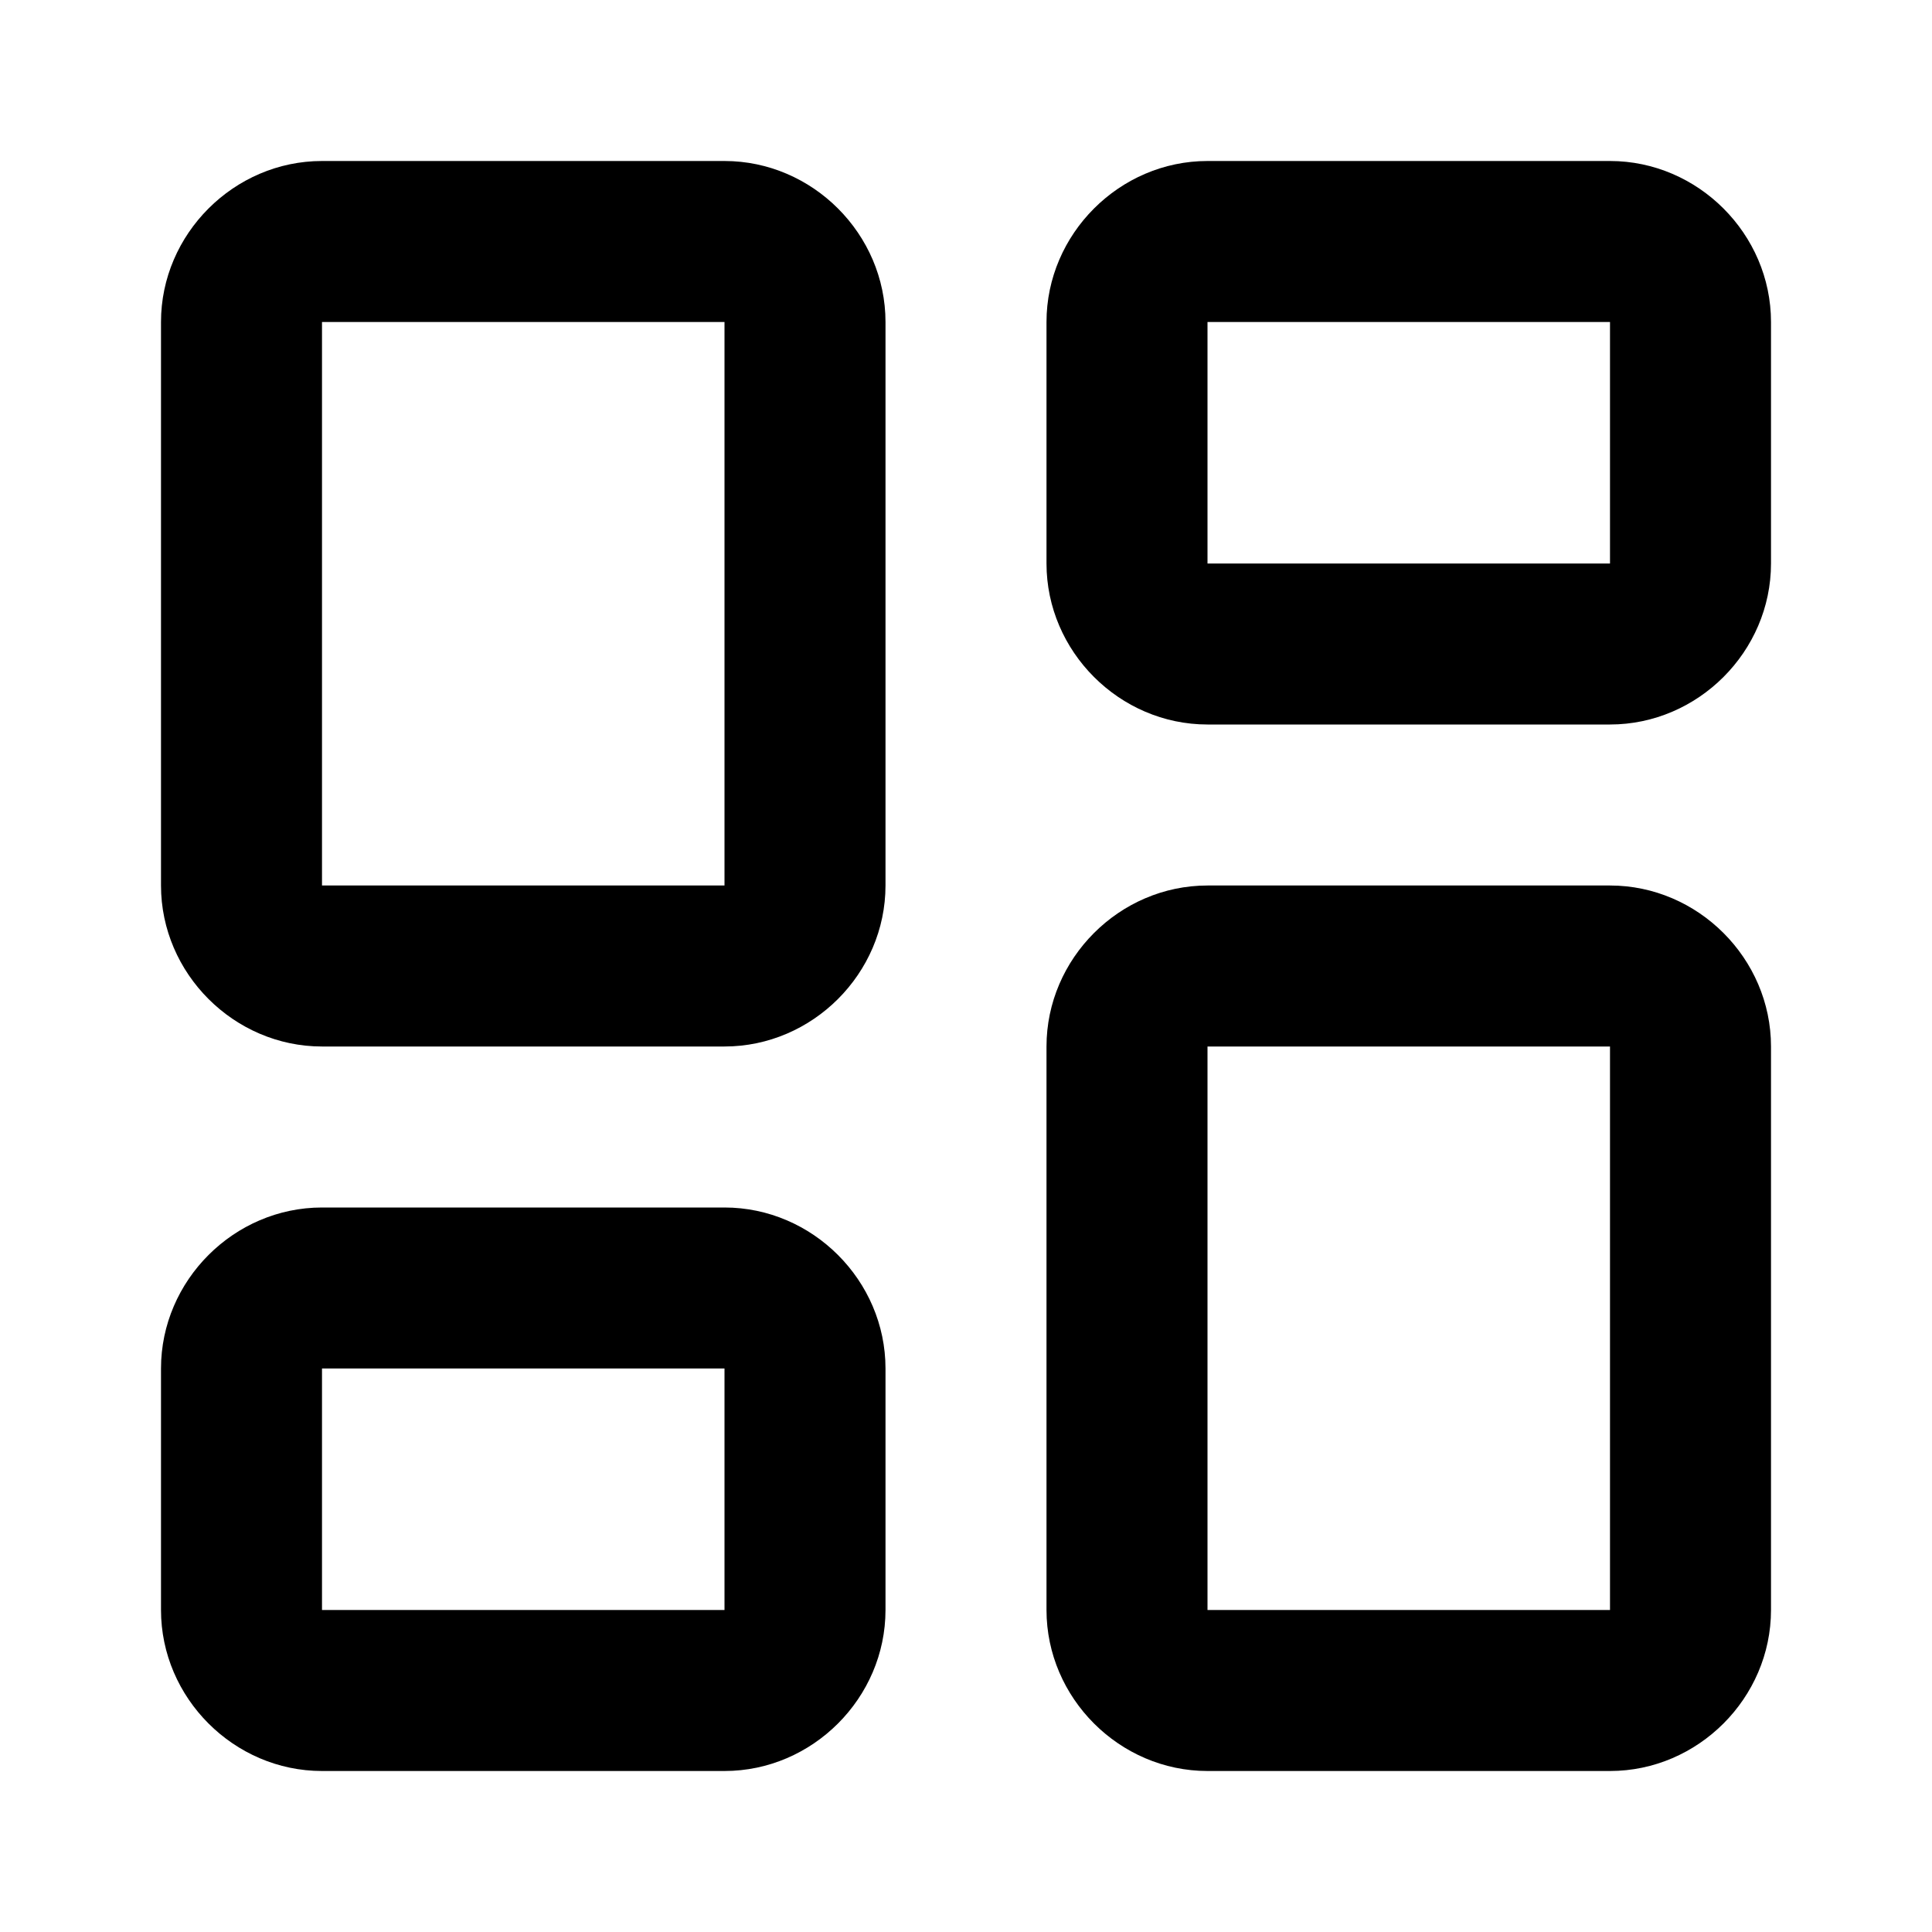
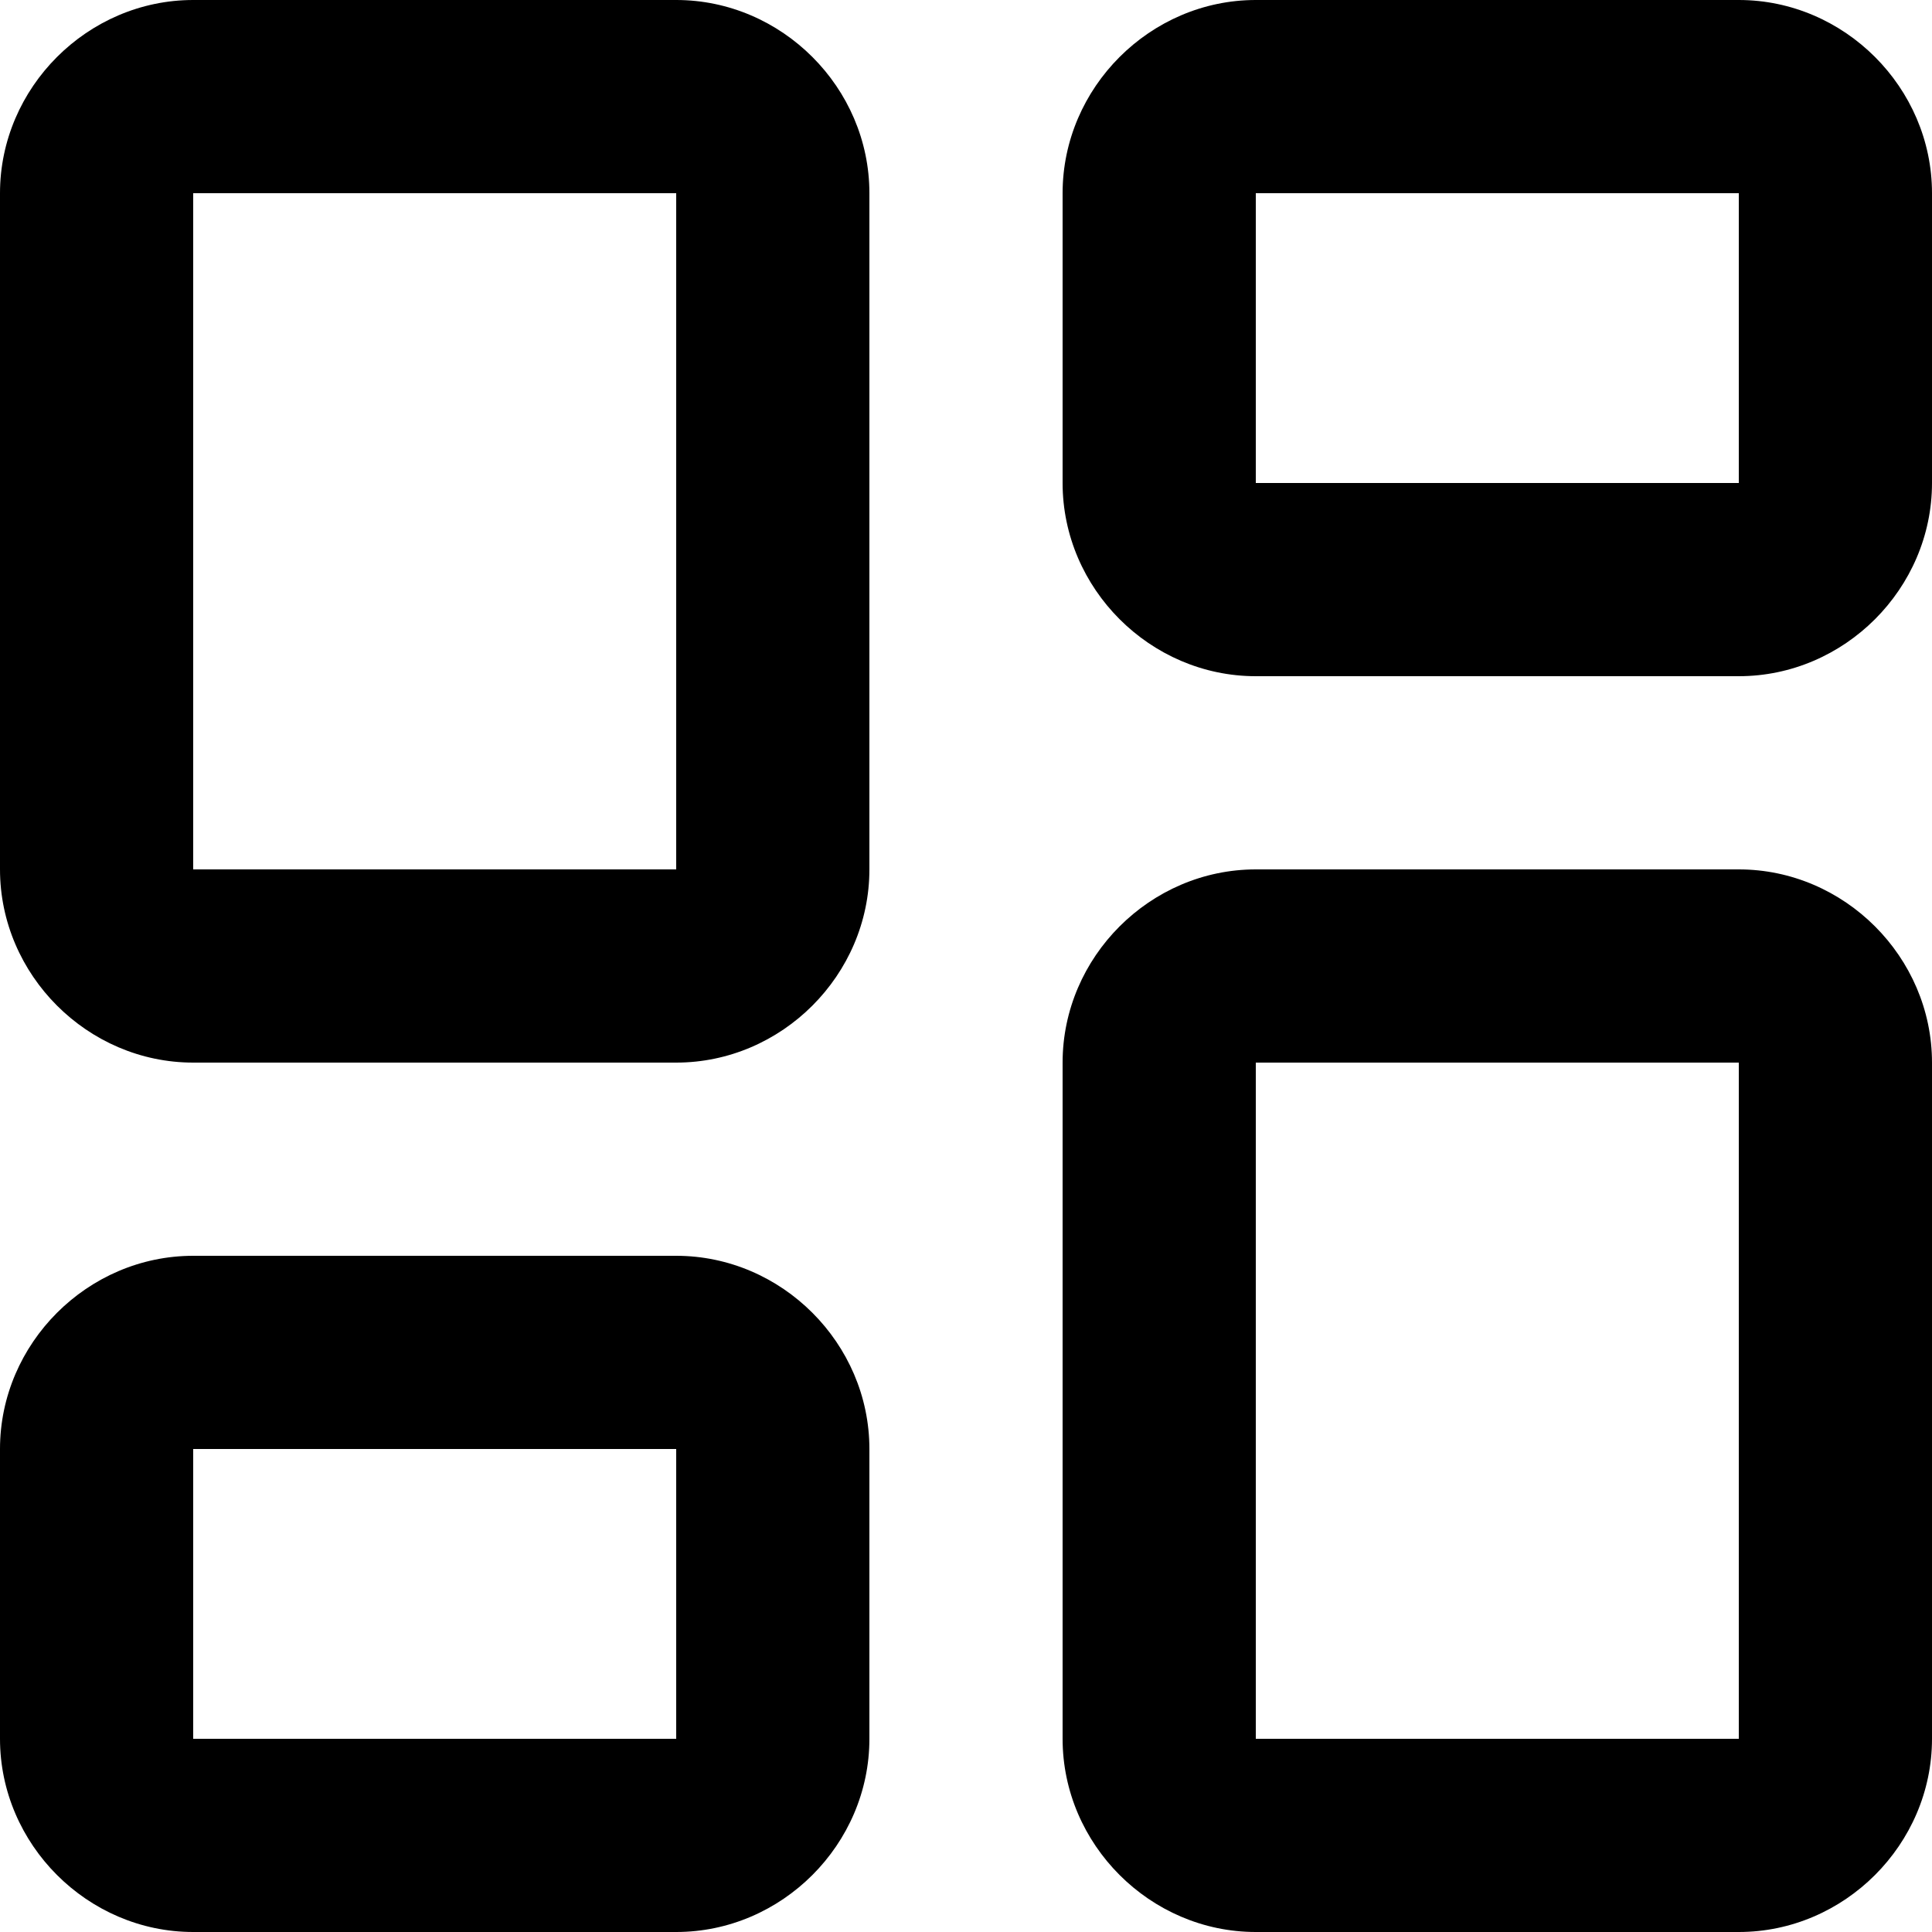
- <svg xmlns="http://www.w3.org/2000/svg" width="24" height="24" viewBox="0 0 24 24" fill="none">
-   <path d="M4 2C2.907 2 2 2.907 2 4V11C2 12.093 2.907 13 4 13H9C10.093 13 11 12.093 11 11V4C11 2.907 10.093 2 9 2H4ZM15 2C13.907 2 13 2.907 13 4V7C13 8.093 13.907 9 15 9H20C21.093 9 22 8.093 22 7V4C22 2.907 21.093 2 20 2H15ZM4 4H9V11H4V4ZM15 4H20V7H15V4ZM15 11C13.907 11 13 11.907 13 13V20C13 21.093 13.907 22 15 22H20C21.093 22 22 21.093 22 20V13C22 11.907 21.093 11 20 11H15ZM15 13H20V20H15V13ZM4 15C2.907 15 2 15.907 2 17V20C2 21.093 2.907 22 4 22H9C10.093 22 11 21.093 11 20V17C11 15.907 10.093 15 9 15H4ZM4 17H9V20H4V17Z" fill="black" />
+ <svg xmlns="http://www.w3.org/2000/svg" width="18" height="18" viewBox="0 0 18 18" fill="none">
+   <path id="icon-dashboard-outline" d="M1.8 0C0.816 0 0 0.816 0 1.8V8.1C0 9.084 0.816 9.9 1.8 9.9H6.3C7.284 9.9 8.1 9.084 8.1 8.1V1.8C8.1 0.816 7.284 0 6.3 0H1.8ZM11.7 0C10.716 0 9.9 0.816 9.9 1.8V4.5C9.9 5.484 10.716 6.3 11.7 6.3H16.2C17.184 6.3 18 5.484 18 4.5V1.8C18 0.816 17.184 0 16.2 0H11.7ZM1.8 1.8H6.3V8.1H1.8V1.8ZM11.7 1.8H16.2V4.5H11.7V1.8ZM11.7 8.1C10.716 8.1 9.9 8.916 9.9 9.9V16.2C9.9 17.184 10.716 18 11.7 18H16.2C17.184 18 18 17.184 18 16.2V9.9C18 8.916 17.184 8.1 16.2 8.1H11.7ZM11.7 9.9H16.2V16.2H11.7V9.9ZM1.8 11.7C0.816 11.7 0 12.516 0 13.5V16.2C0 17.184 0.816 18 1.8 18H6.3C7.284 18 8.1 17.184 8.1 16.2V13.5C8.1 12.516 7.284 11.7 6.3 11.7H1.8ZM1.8 13.5H6.3V16.2H1.8V13.5Z" fill="black" />
</svg>
